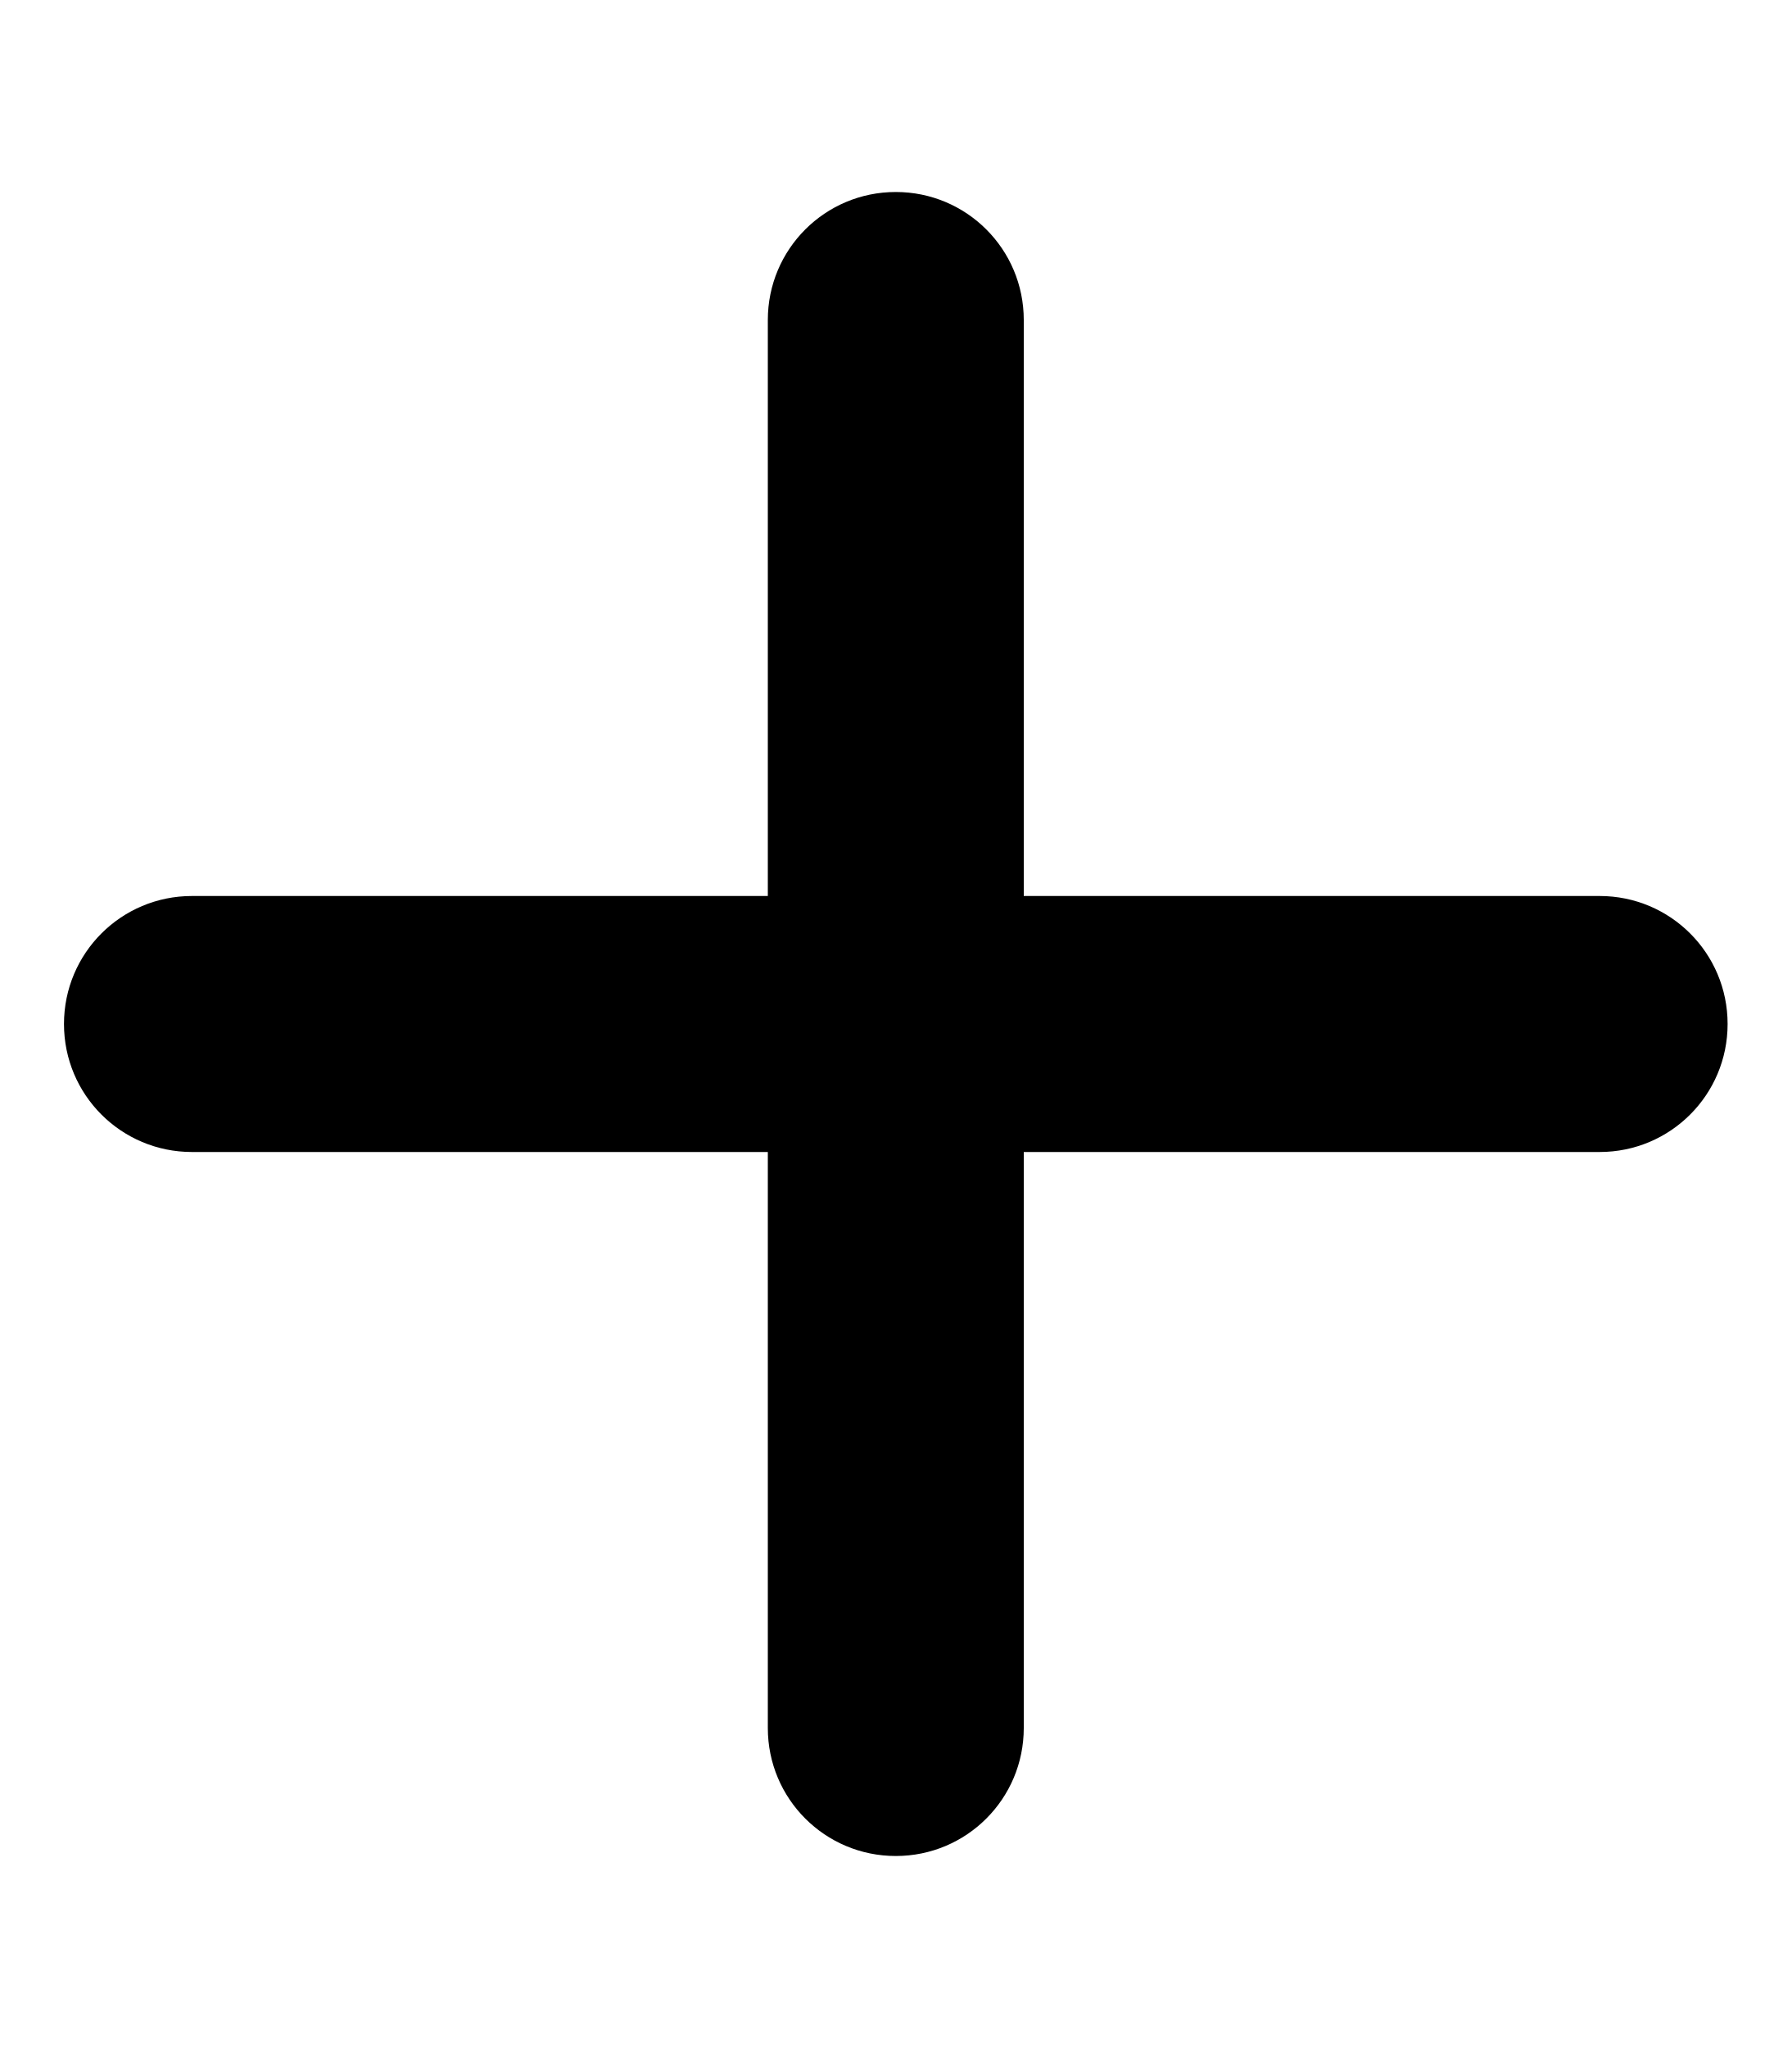
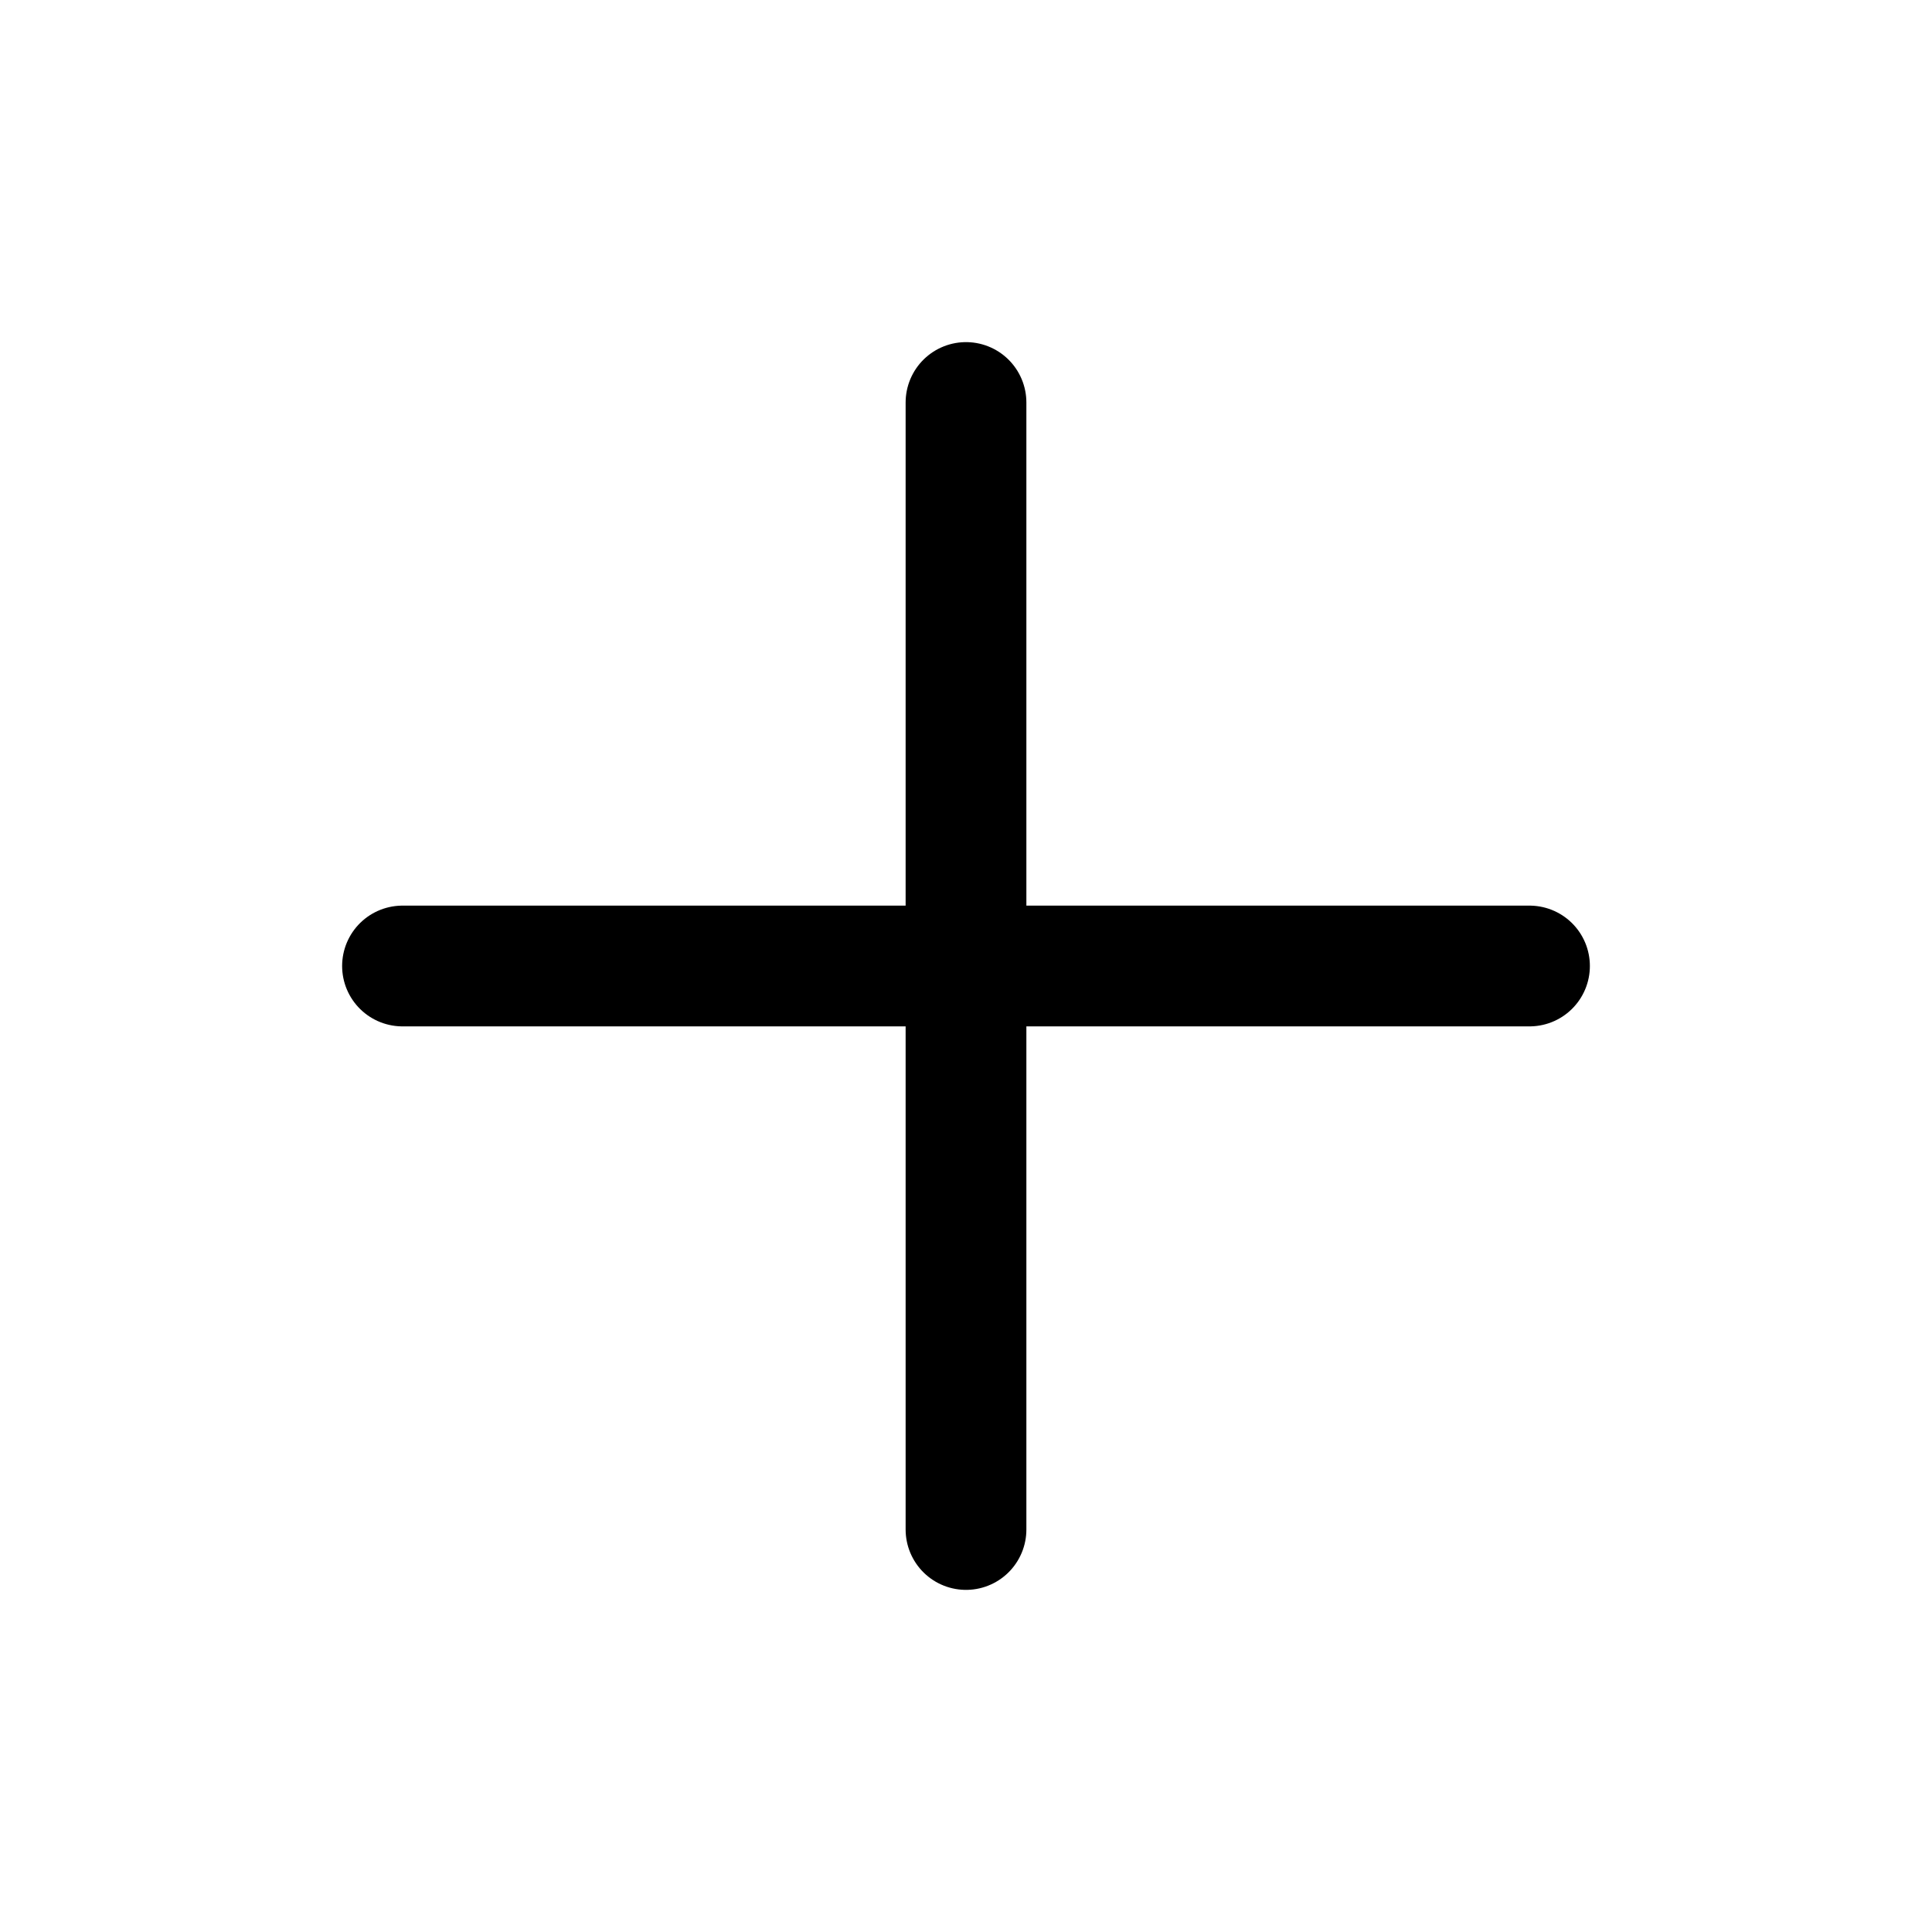
- <svg xmlns="http://www.w3.org/2000/svg" viewBox="0 0 448 512">
-   <path d="M256 80c0-17.7-14.3-32-32-32s-32 14.3-32 32V224H48c-17.7 0-32 14.3-32 32s14.3 32 32 32H192V432c0 17.7 14.3 32 32 32s32-14.3 32-32V288H400c17.7 0 32-14.3 32-32s-14.3-32-32-32H256V80z" />
+ <svg xmlns="http://www.w3.org/2000/svg" width="100" height="100" viewBox="0 0 24 24" fill="none" stroke="currentColor" stroke-width="1.5" stroke-linecap="round" stroke-linejoin="round" class="feather feather-plus">
+   <line x1="12" y1="5" x2="12" y2="19" />
+   <line x1="5" y1="12" x2="19" y2="12" />
</svg>
